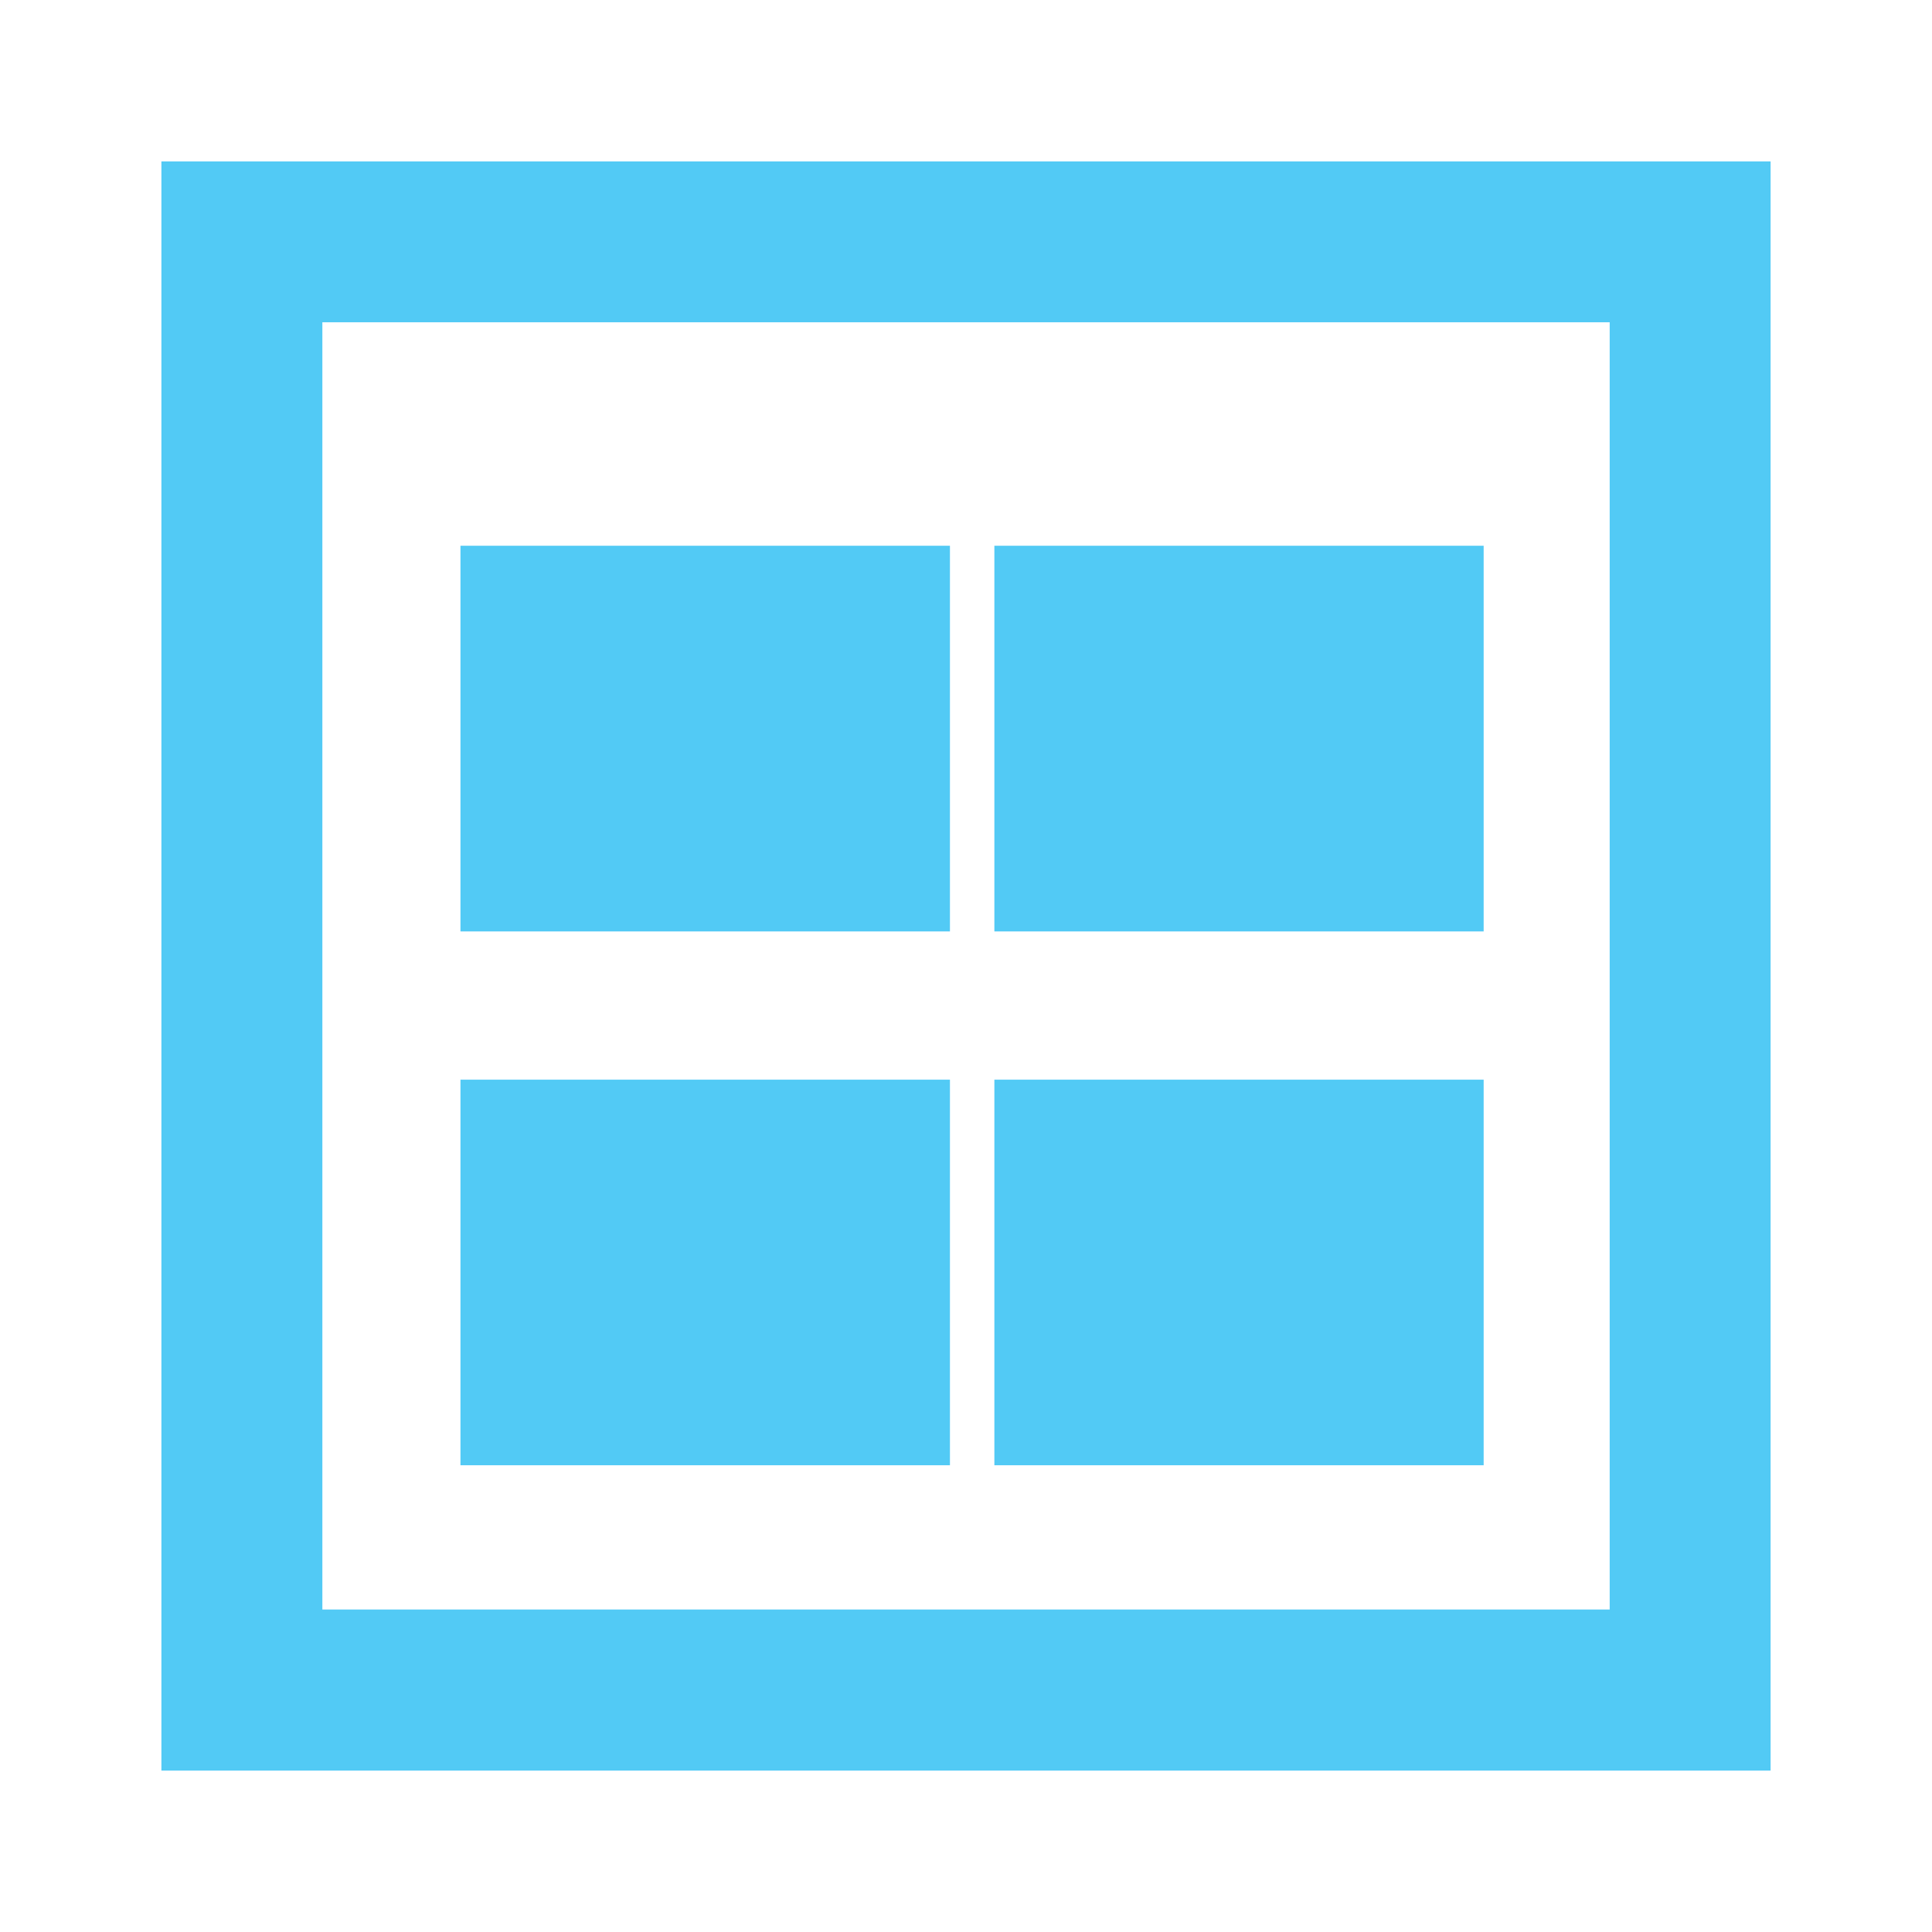
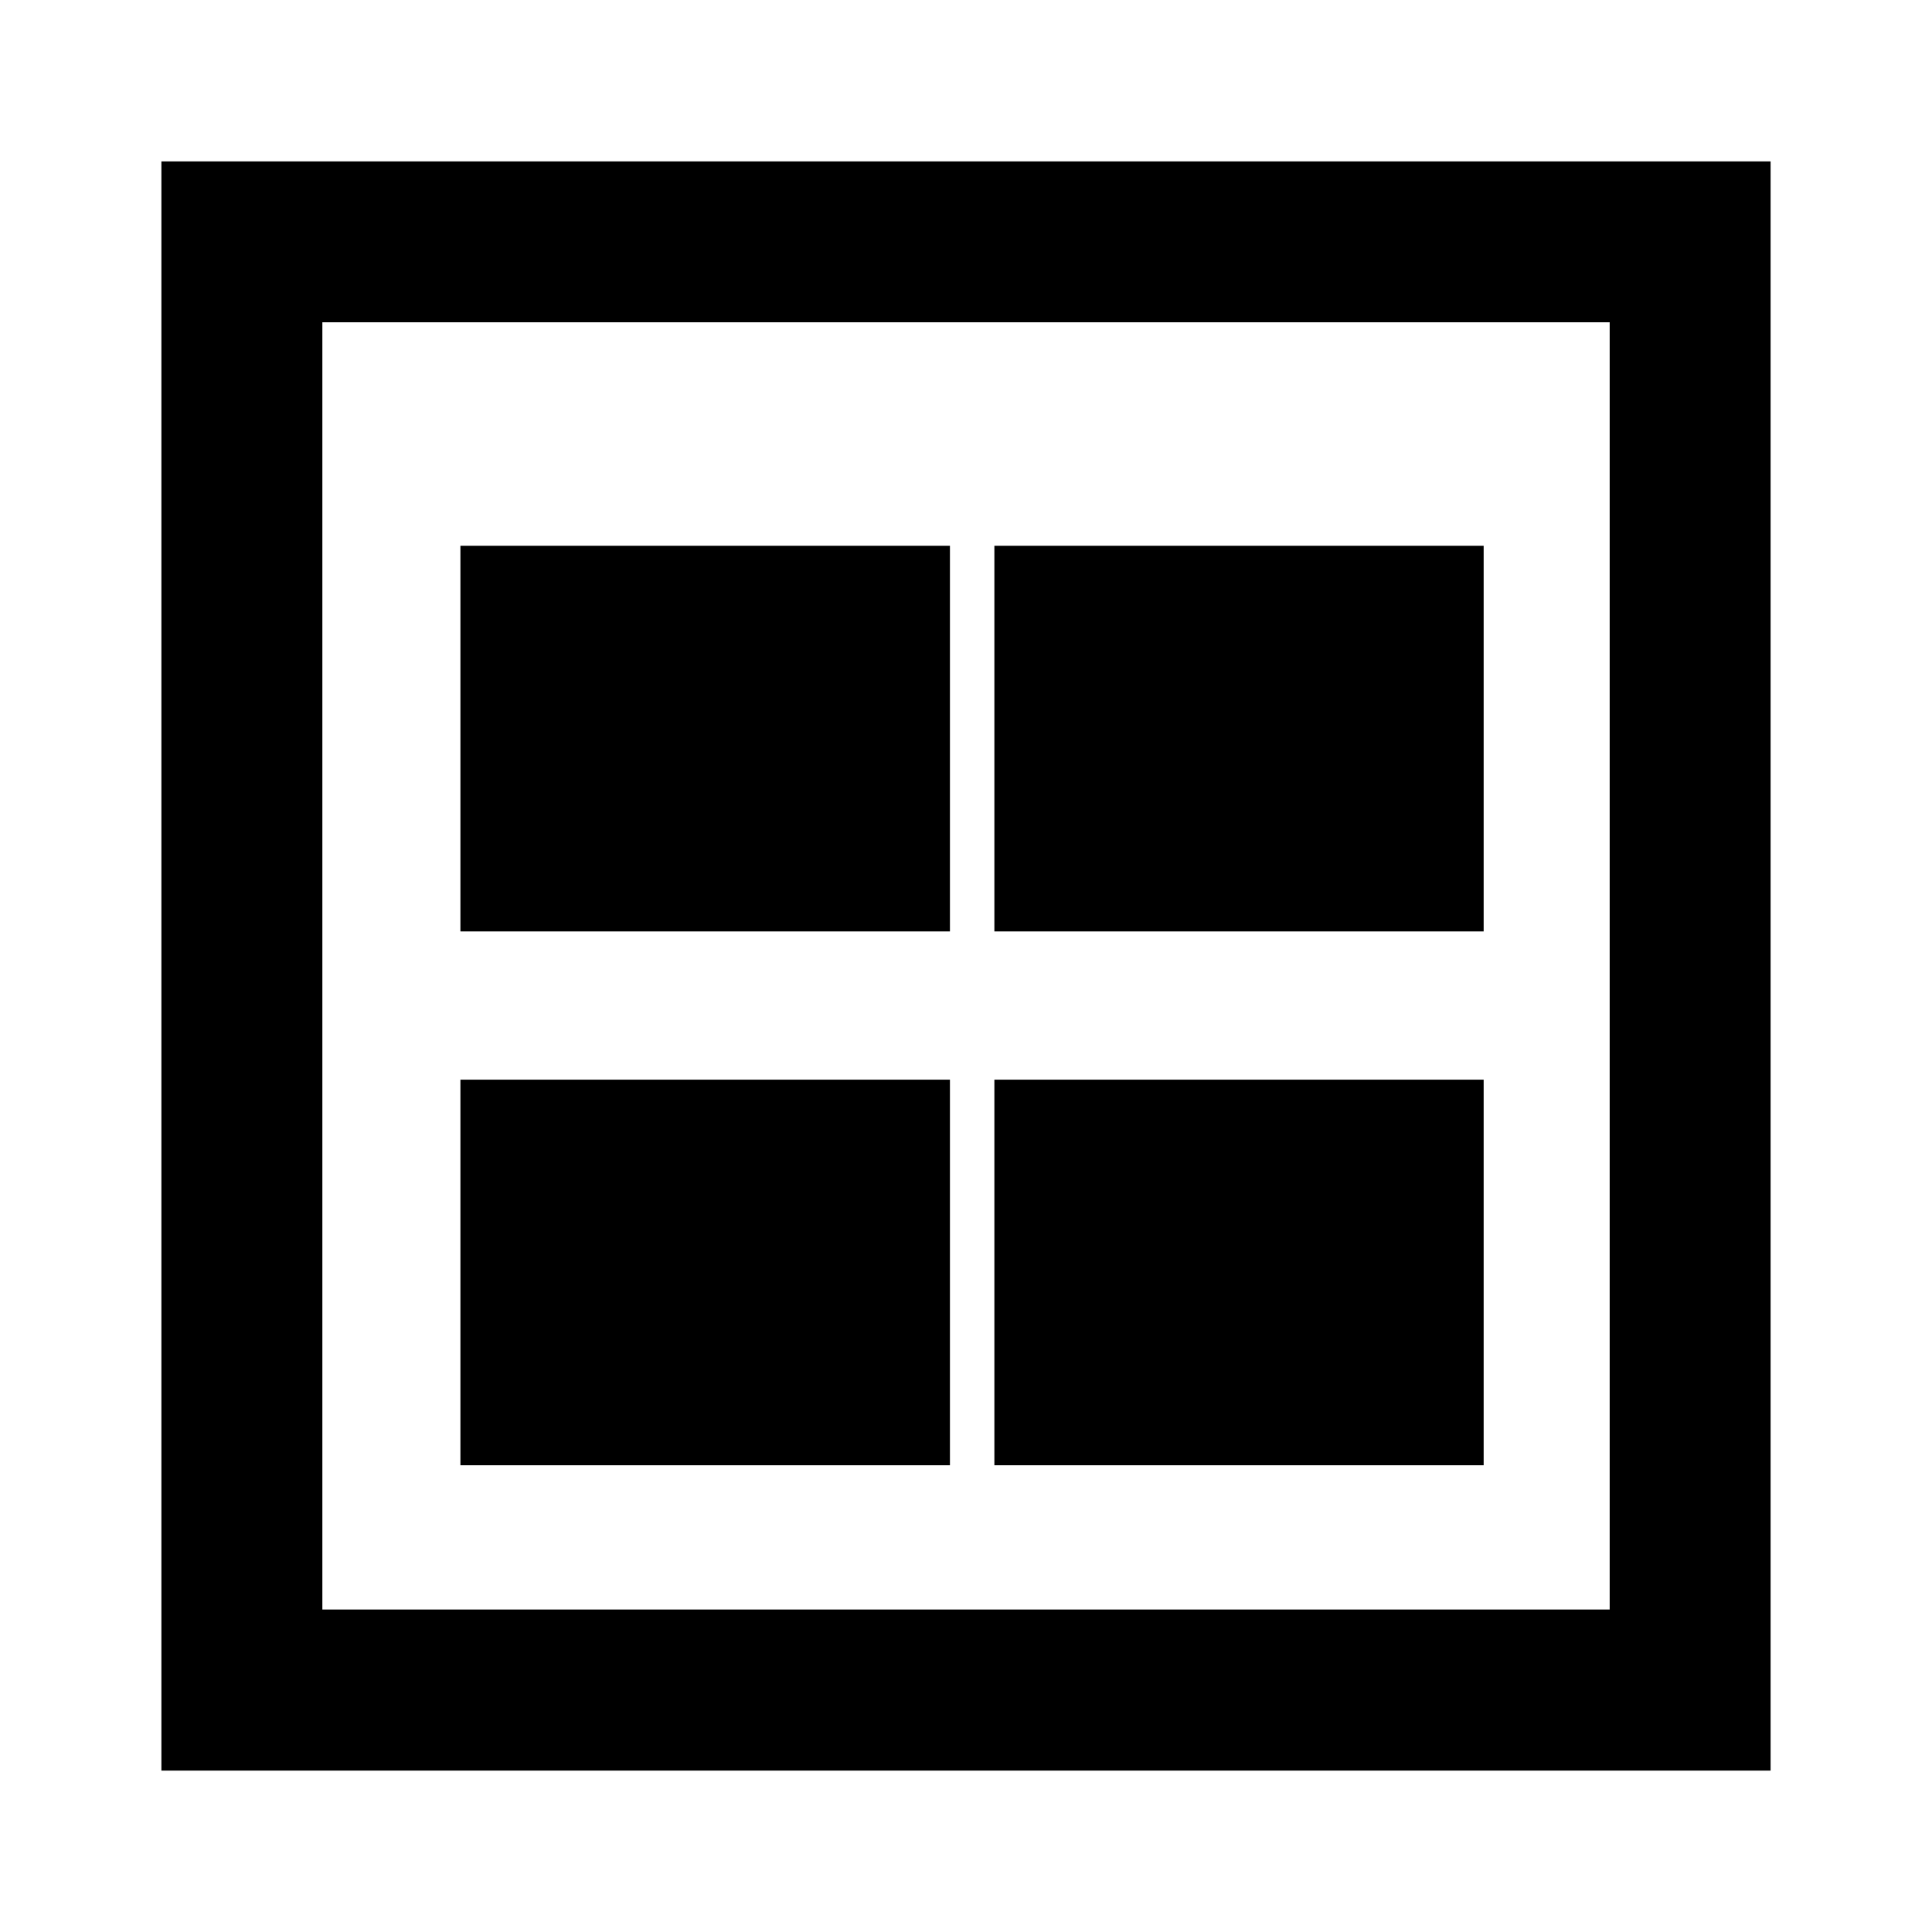
- <svg xmlns="http://www.w3.org/2000/svg" version="1.1" id="Layer_1" x="0px" y="0px" width="48px" height="48px" viewBox="19.5 -7.5 48 48" enable-background="new 19.5 -7.5 48 48" xml:space="preserve">
-   <path fill="#52CAF5" d="M23.51-3.49v39.98h39.98V-3.49H23.51z M59.492,32.488H27.509V0.507h31.983V32.488z" />
-   <rect x="30.94" y="6.059" fill="#52CAF5" width="12.161" height="9.582" />
-   <rect x="44.205" y="6.059" fill="#52CAF5" width="12.156" height="9.582" />
-   <rect x="30.94" y="19.324" fill="#52CAF5" width="12.161" height="9.58" />
-   <rect x="44.205" y="19.324" fill="#52CAF5" width="12.156" height="9.58" />
+ <svg xmlns="http://www.w3.org/2000/svg" version="1.1" id="Layer_1" x="0px" y="0px" width="48px" height="48px" viewBox="0 0 48 48" enable-background="new 0 0 48 48" xml:space="preserve">
+   <path d="M4.01,4.01v39.98h39.98V4.01H4.01z M39.992,39.988H8.009V8.007h31.983V39.988z" />
+   <rect x="11.439" y="13.559" width="12.162" height="9.582" />
+   <rect x="24.705" y="13.559" width="12.156" height="9.582" />
+   <rect x="11.439" y="26.824" width="12.162" height="9.58" />
+   <rect x="24.705" y="26.824" width="12.156" height="9.58" />
</svg>
